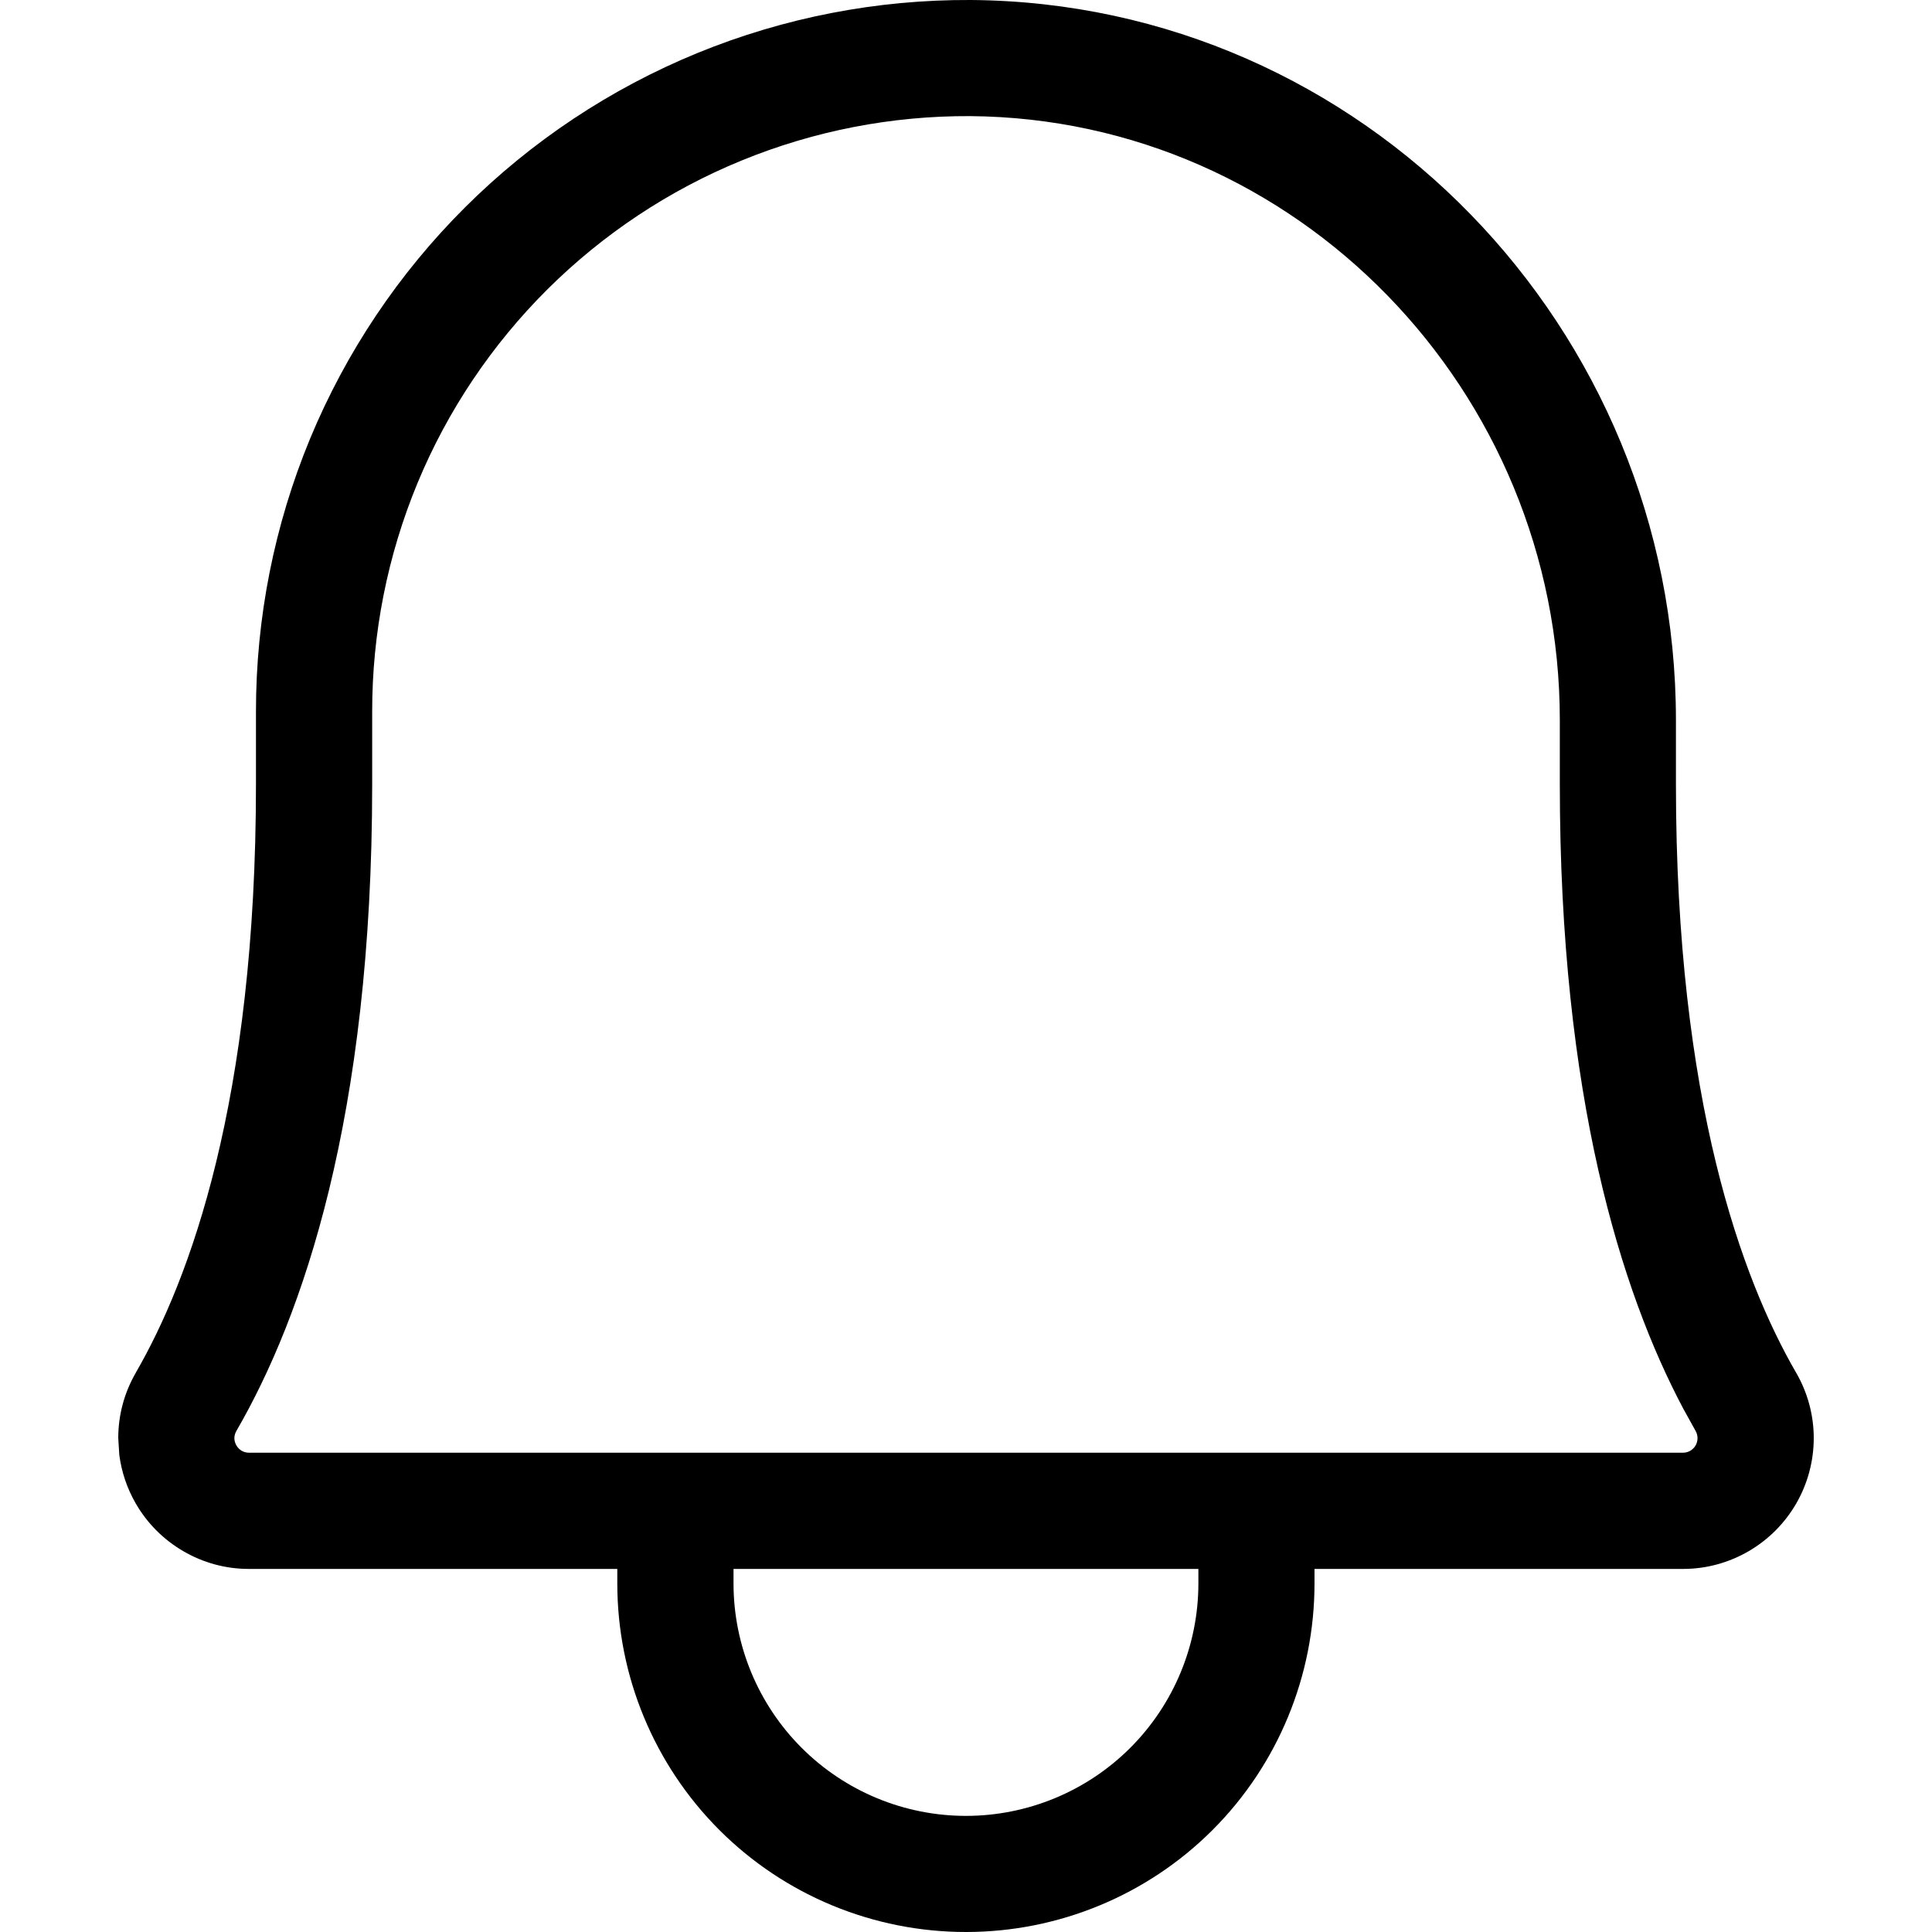
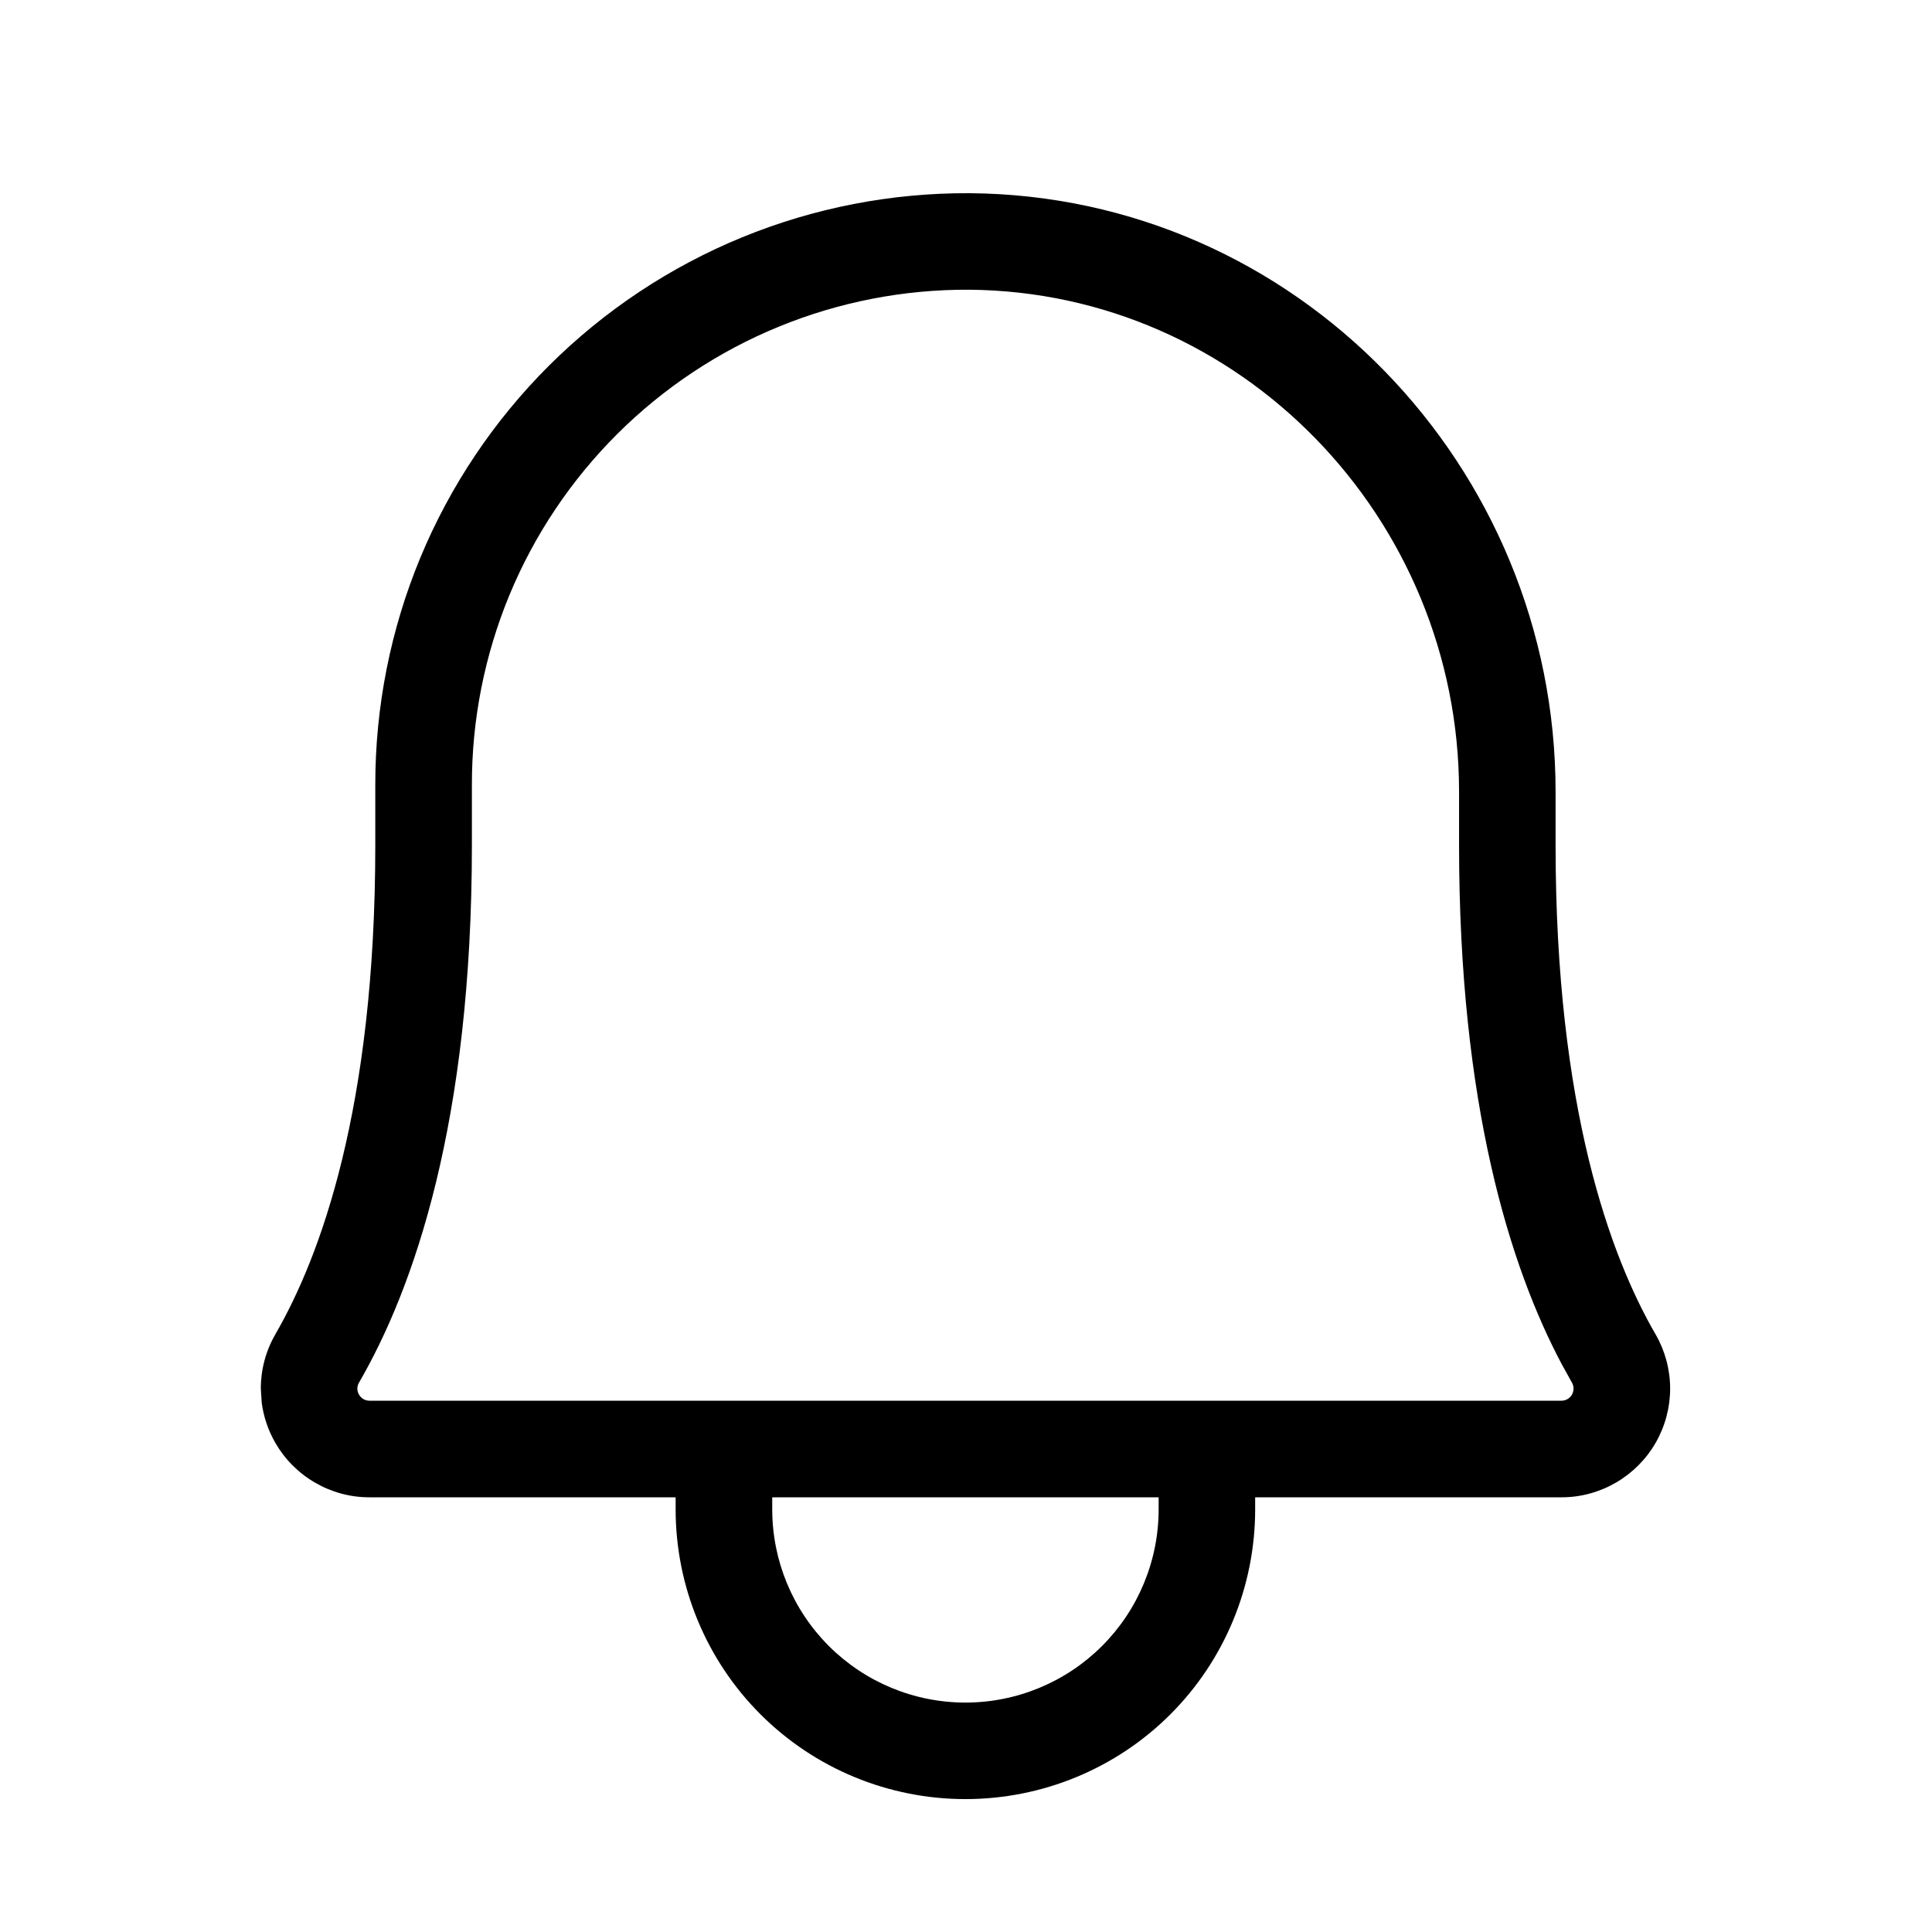
- <svg xmlns="http://www.w3.org/2000/svg" width="24" height="24" viewBox="0 0 17.507 19.949" fill="none">
-   <g id="Icon">
+ <svg xmlns="http://www.w3.org/2000/svg" width="24" height="24" viewBox="0 0 24 24" fill="none">
+   <g id="Icon" transform="translate(3.24 2.4)">
    <path id="Vector" d="M8.805 0C12.857 0.031 16.084 3.394 16.084 7.435V8.1C16.084 11.37 16.769 13.213 17.325 14.174L17.326 14.175C17.444 14.38 17.507 14.612 17.507 14.849C17.507 15.085 17.445 15.318 17.327 15.523C17.209 15.728 17.039 15.898 16.835 16.017C16.63 16.136 16.398 16.2 16.161 16.2H12.352V16.35C12.352 17.305 11.974 18.221 11.299 18.896C10.624 19.571 9.708 19.949 8.753 19.949C7.798 19.949 6.882 19.571 6.207 18.896C5.532 18.221 5.153 17.305 5.153 16.35V16.2H1.345C1.108 16.2 0.876 16.136 0.672 16.017C0.467 15.898 0.298 15.728 0.18 15.523C0.091 15.369 0.034 15.199 0.011 15.024L0 14.849C0 14.612 0.062 14.38 0.181 14.175V14.174C0.737 13.213 1.422 11.371 1.422 8.1V7.35C1.421 6.382 1.611 5.423 1.981 4.529C2.352 3.635 2.897 2.822 3.583 2.139C4.269 1.456 5.084 0.915 5.979 0.548C6.875 0.181 7.835 -0.005 8.804 0H8.805ZM6.353 16.2V16.35C6.353 16.986 6.606 17.597 7.056 18.047C7.506 18.497 8.116 18.75 8.753 18.75C9.389 18.75 10 18.497 10.45 18.047C10.9 17.597 11.153 16.986 11.153 16.35V16.2H6.353ZM8.796 1.199C7.986 1.195 7.184 1.351 6.435 1.658C5.685 1.965 5.004 2.418 4.43 2.989C3.856 3.561 3.4 4.24 3.09 4.988C2.78 5.737 2.621 6.539 2.622 7.349V8.1C2.622 11.541 1.901 13.599 1.22 14.775C1.207 14.798 1.199 14.824 1.199 14.85C1.199 14.876 1.207 14.902 1.22 14.925C1.233 14.948 1.252 14.966 1.274 14.98C1.297 14.993 1.323 15 1.349 15H16.157C16.183 15 16.21 14.993 16.232 14.98C16.255 14.966 16.274 14.948 16.287 14.925C16.3 14.902 16.307 14.876 16.307 14.85C16.307 14.824 16.3 14.798 16.287 14.775L16.159 14.544C15.519 13.336 14.885 11.326 14.885 8.1V7.435C14.885 4.032 12.168 1.225 8.796 1.199Z" fill="currentColor" />
  </g>
</svg>
